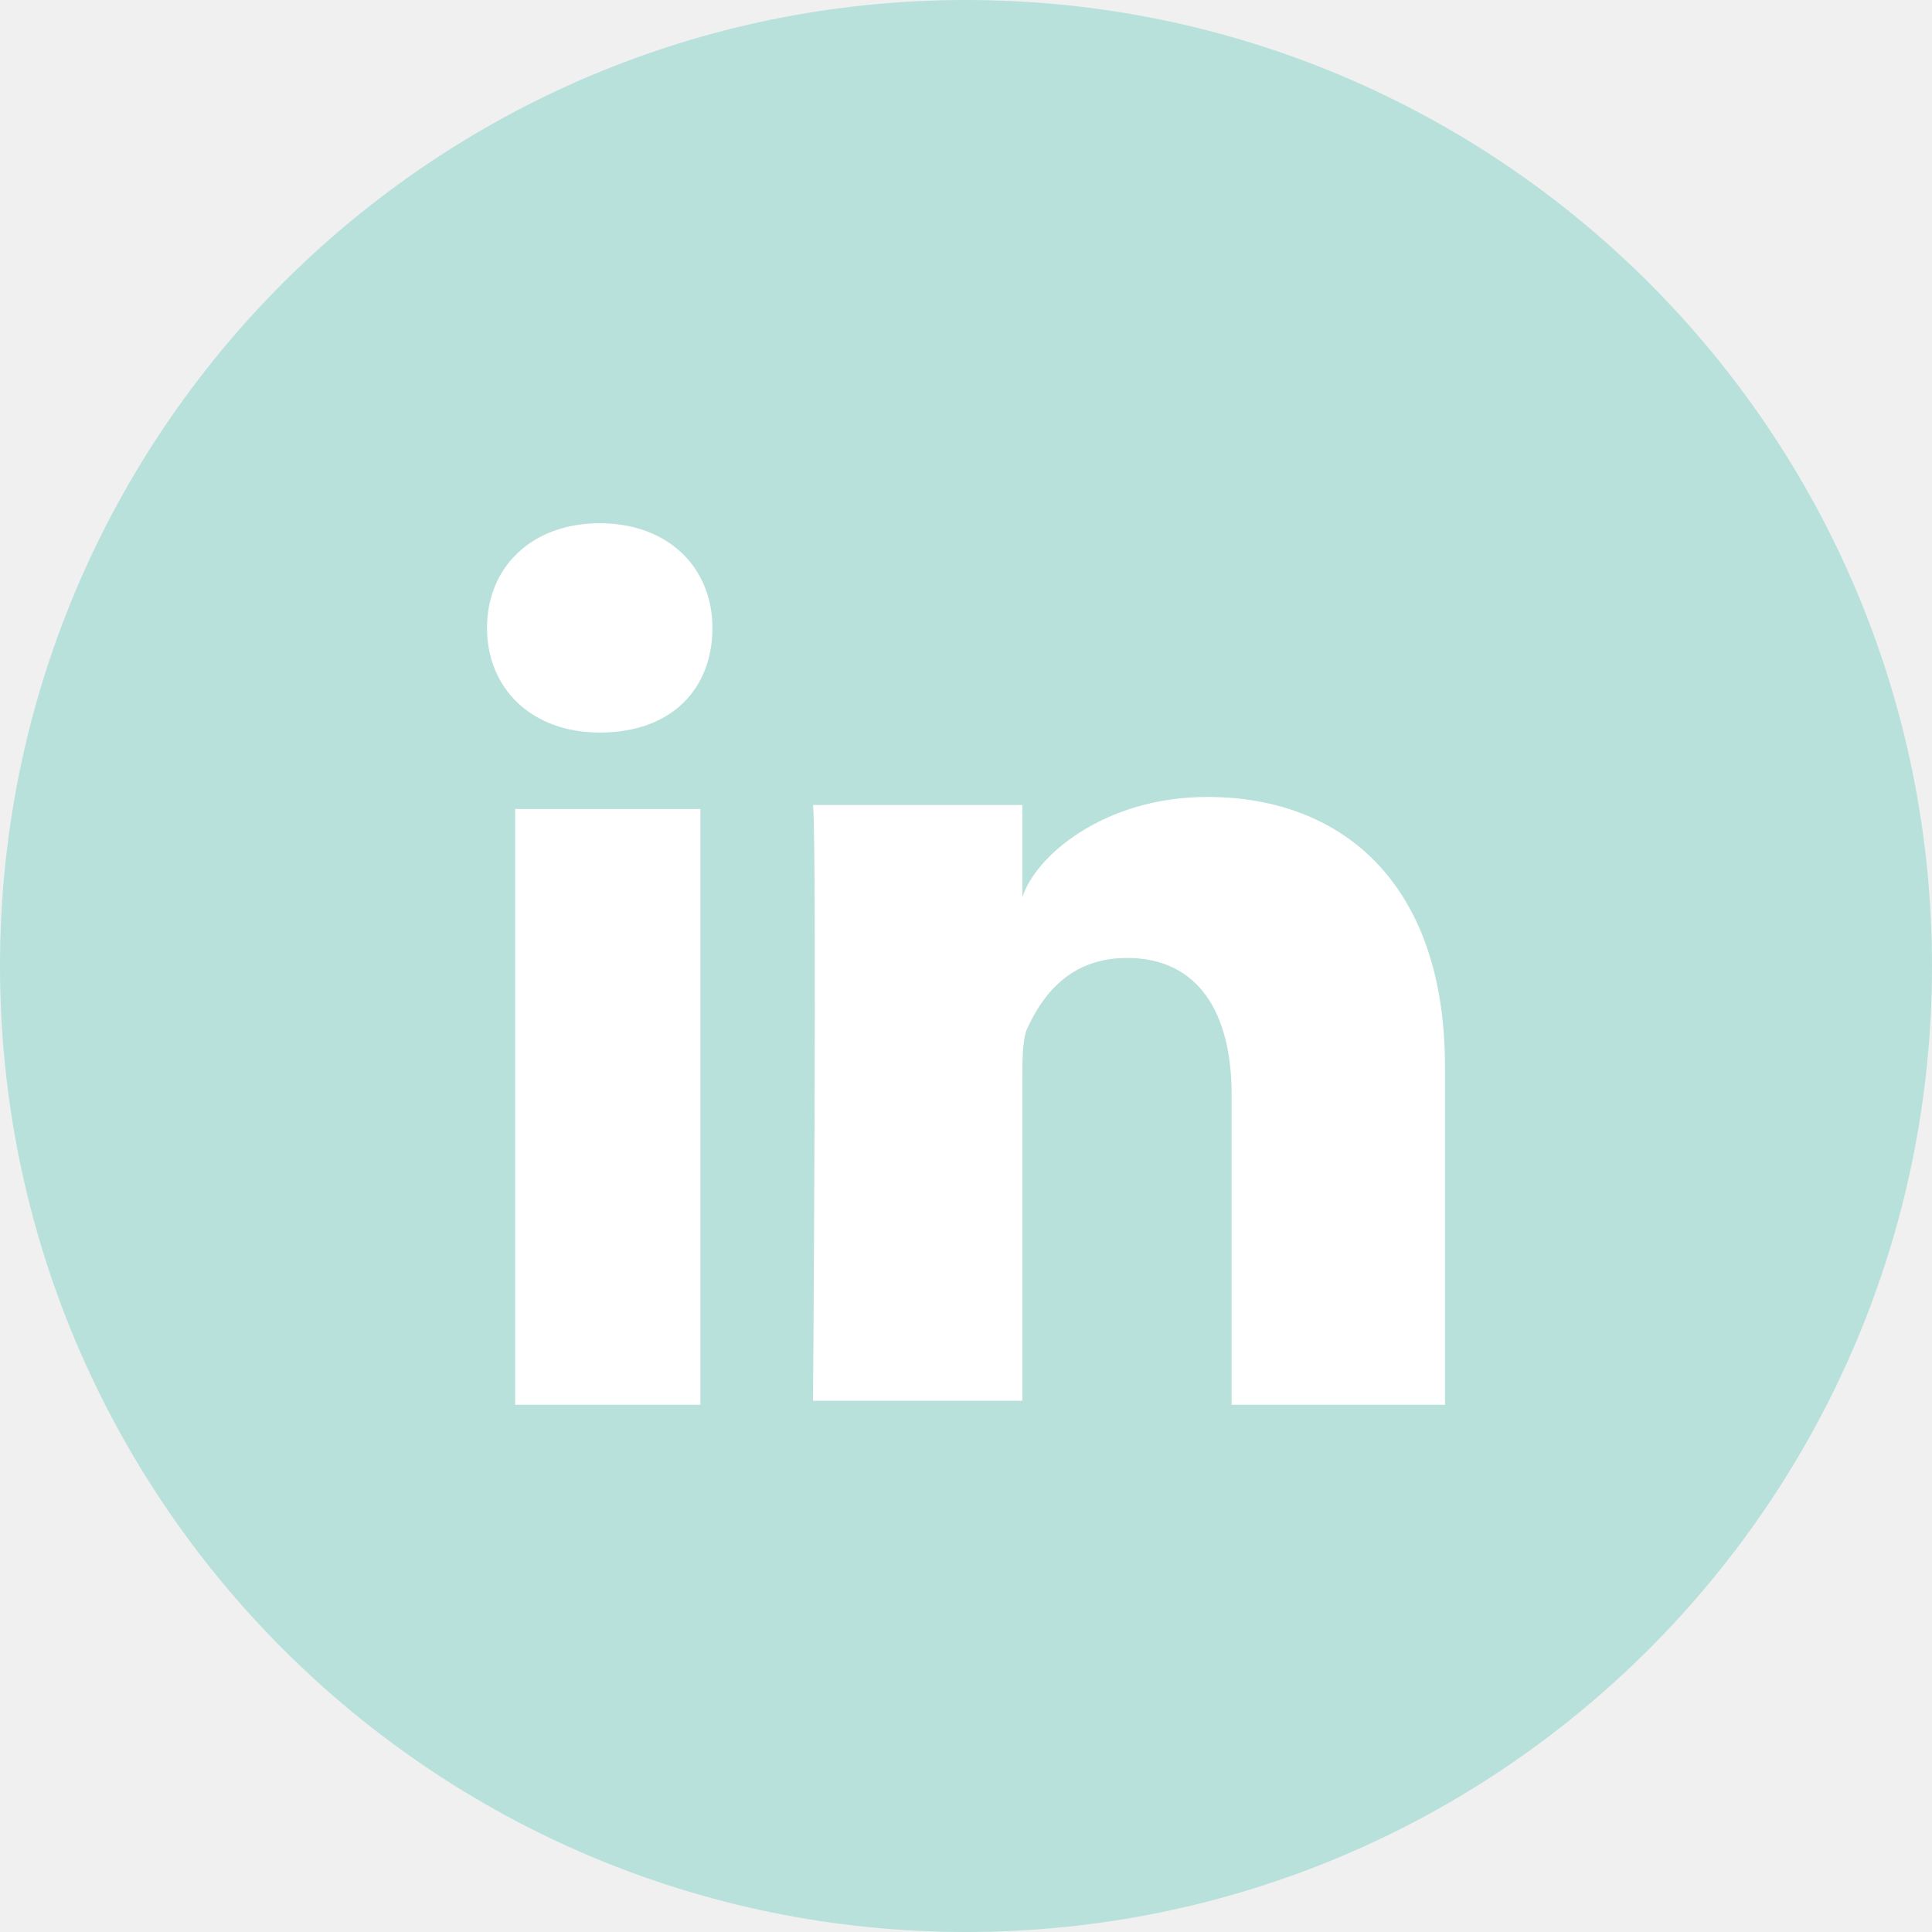
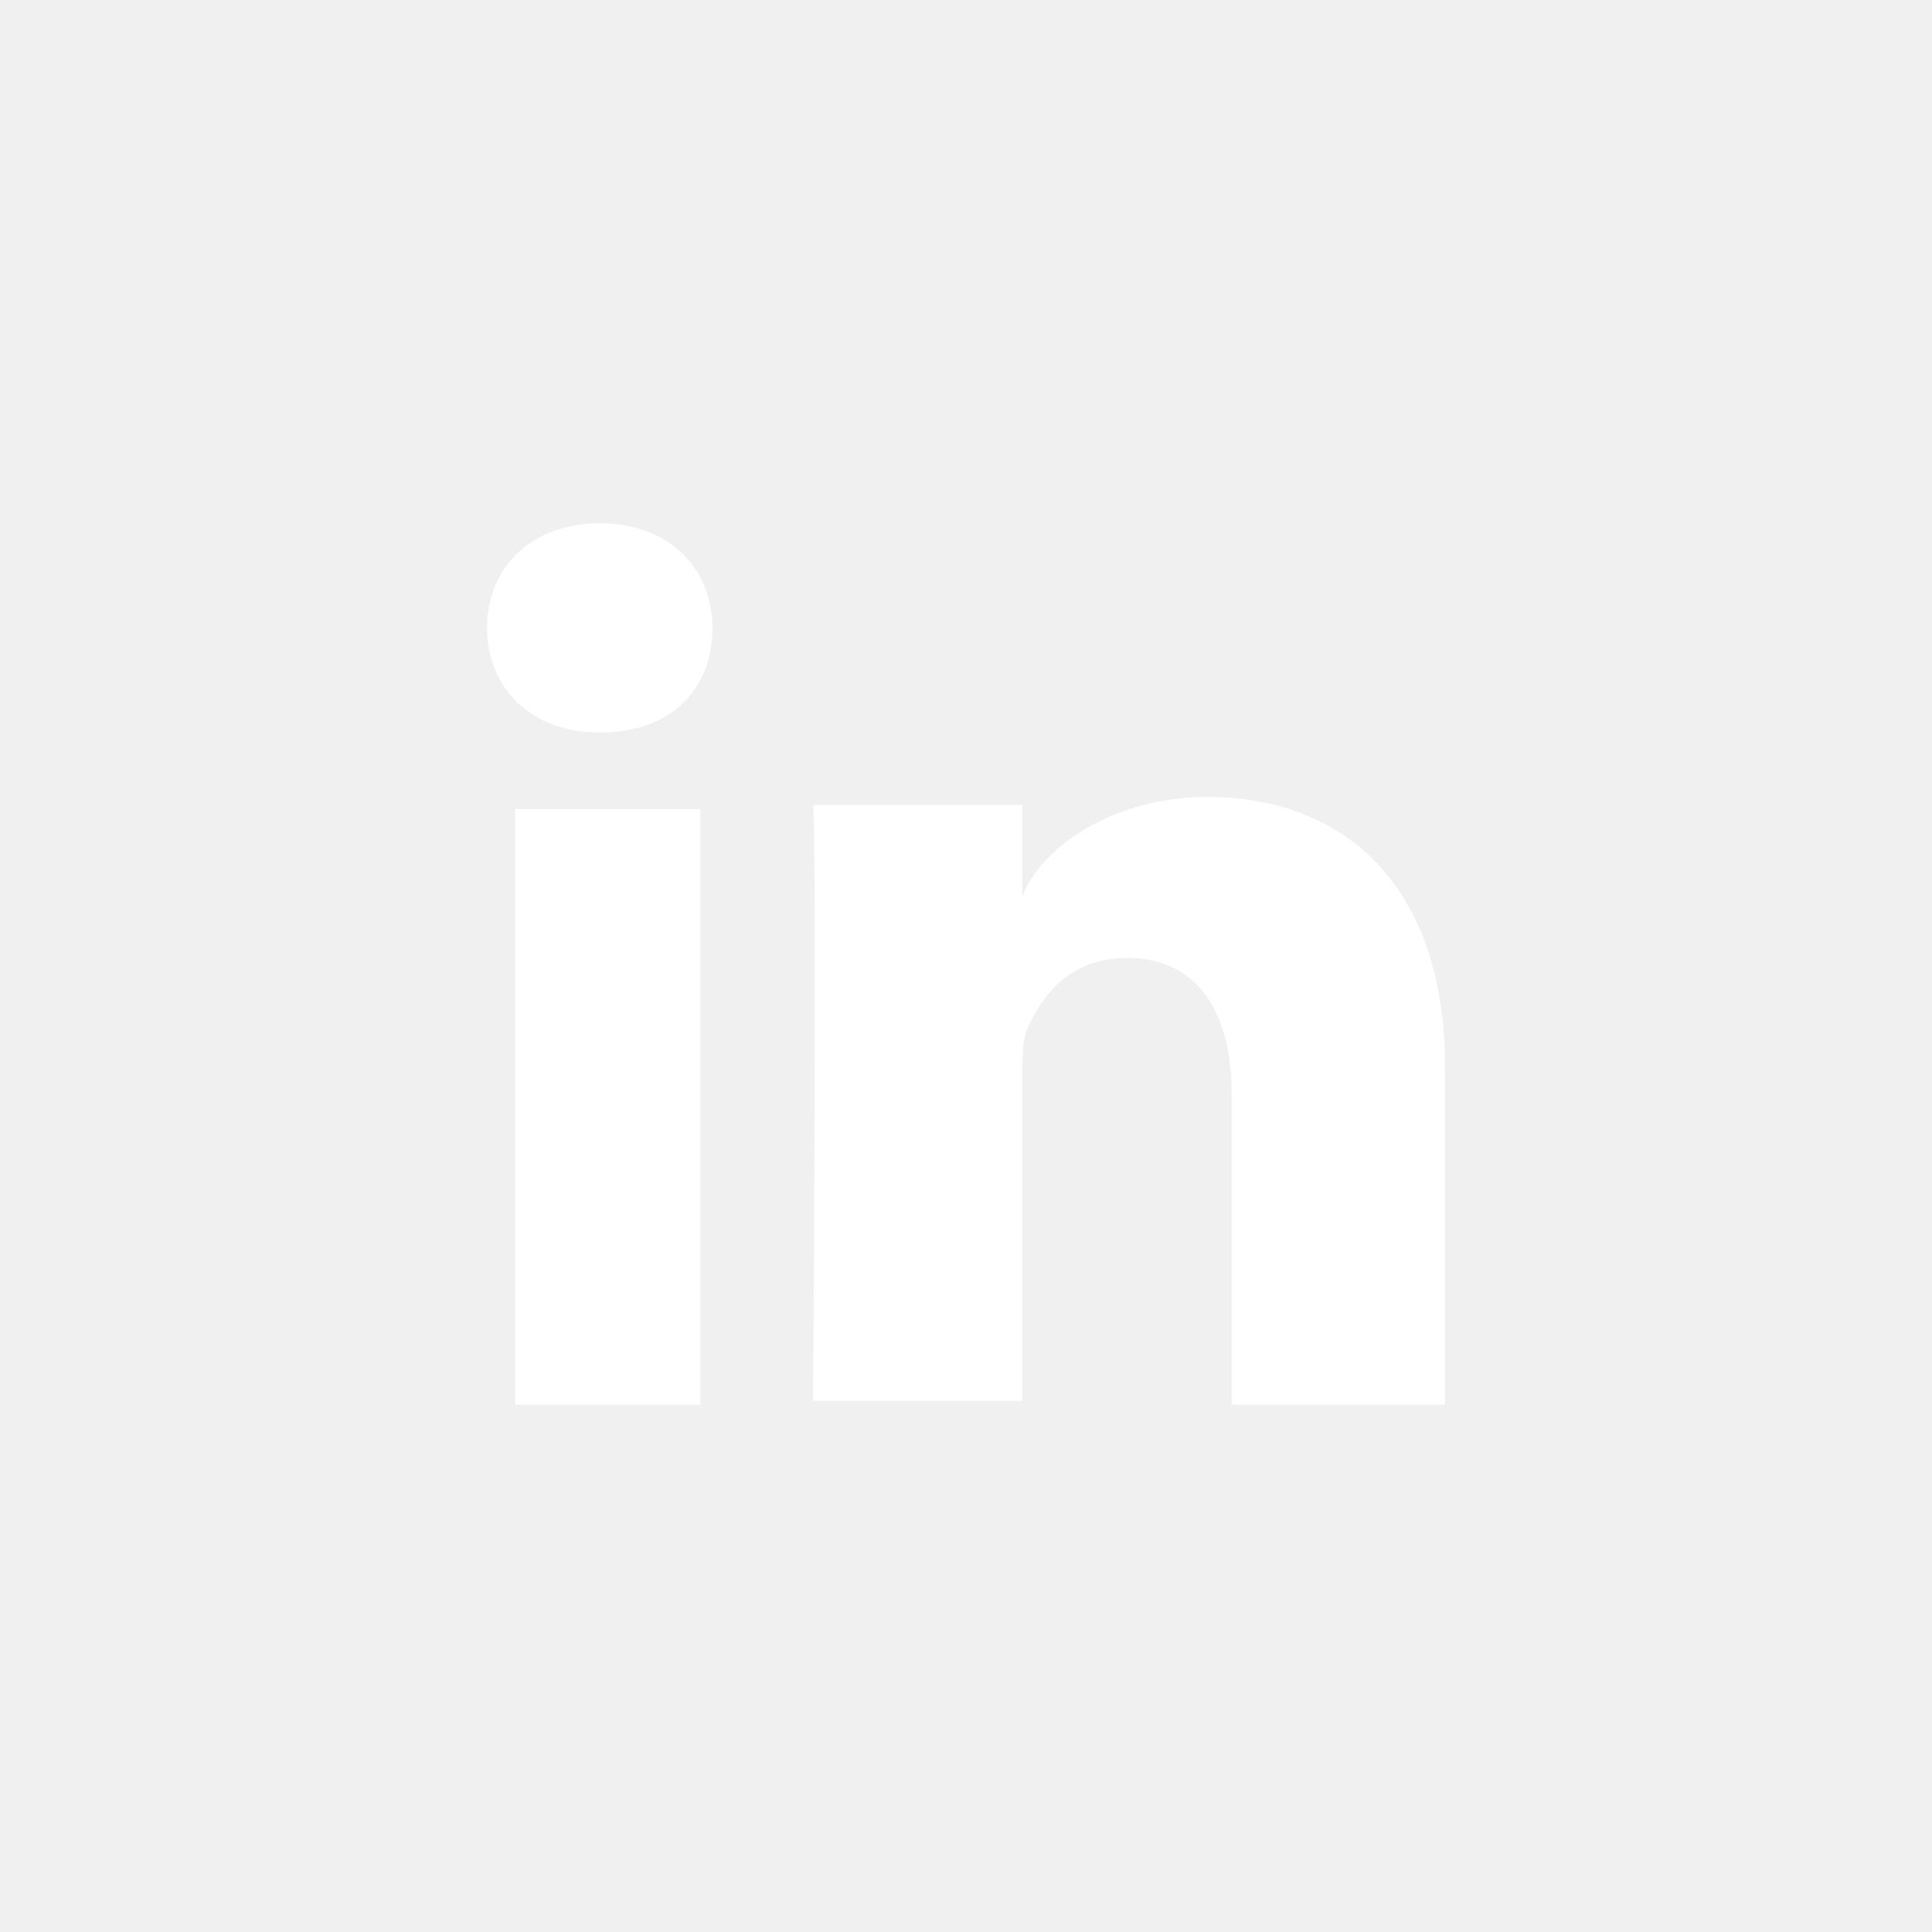
<svg xmlns="http://www.w3.org/2000/svg" enable-background="new 0 0 48 48" id="Layer_1" version="1.1" viewBox="0 0 48 48" xml:space="preserve">
-   <circle cx="24" cy="24" fill="#B9E1DC" r="24" />
+   <circle cx="24" cy="24" fill="transparent" r="24" />
  <path d="M17.4,34.9h-4.6V20.1h4.6V34.9z M14.9,18.2L14.9,18.2c-1.7,0-2.8-1.1-2.8-2.6c0-1.5,1.1-2.6,2.8-2.6  c1.7,0,2.8,1.1,2.8,2.6C17.7,17.1,16.7,18.2,14.9,18.2z M35.9,34.9h-5.3v-7.7c0-2-0.8-3.4-2.6-3.4c-1.4,0-2.1,0.9-2.5,1.8  c-0.1,0.3-0.1,0.8-0.1,1.2v8h-5.2c0,0,0.1-13.6,0-14.8h5.2v2.3c0.3-1,2-2.5,4.6-2.5c3.3,0,5.9,2.1,5.9,6.7V34.9z" fill="#FFFFFF" />
</svg>
